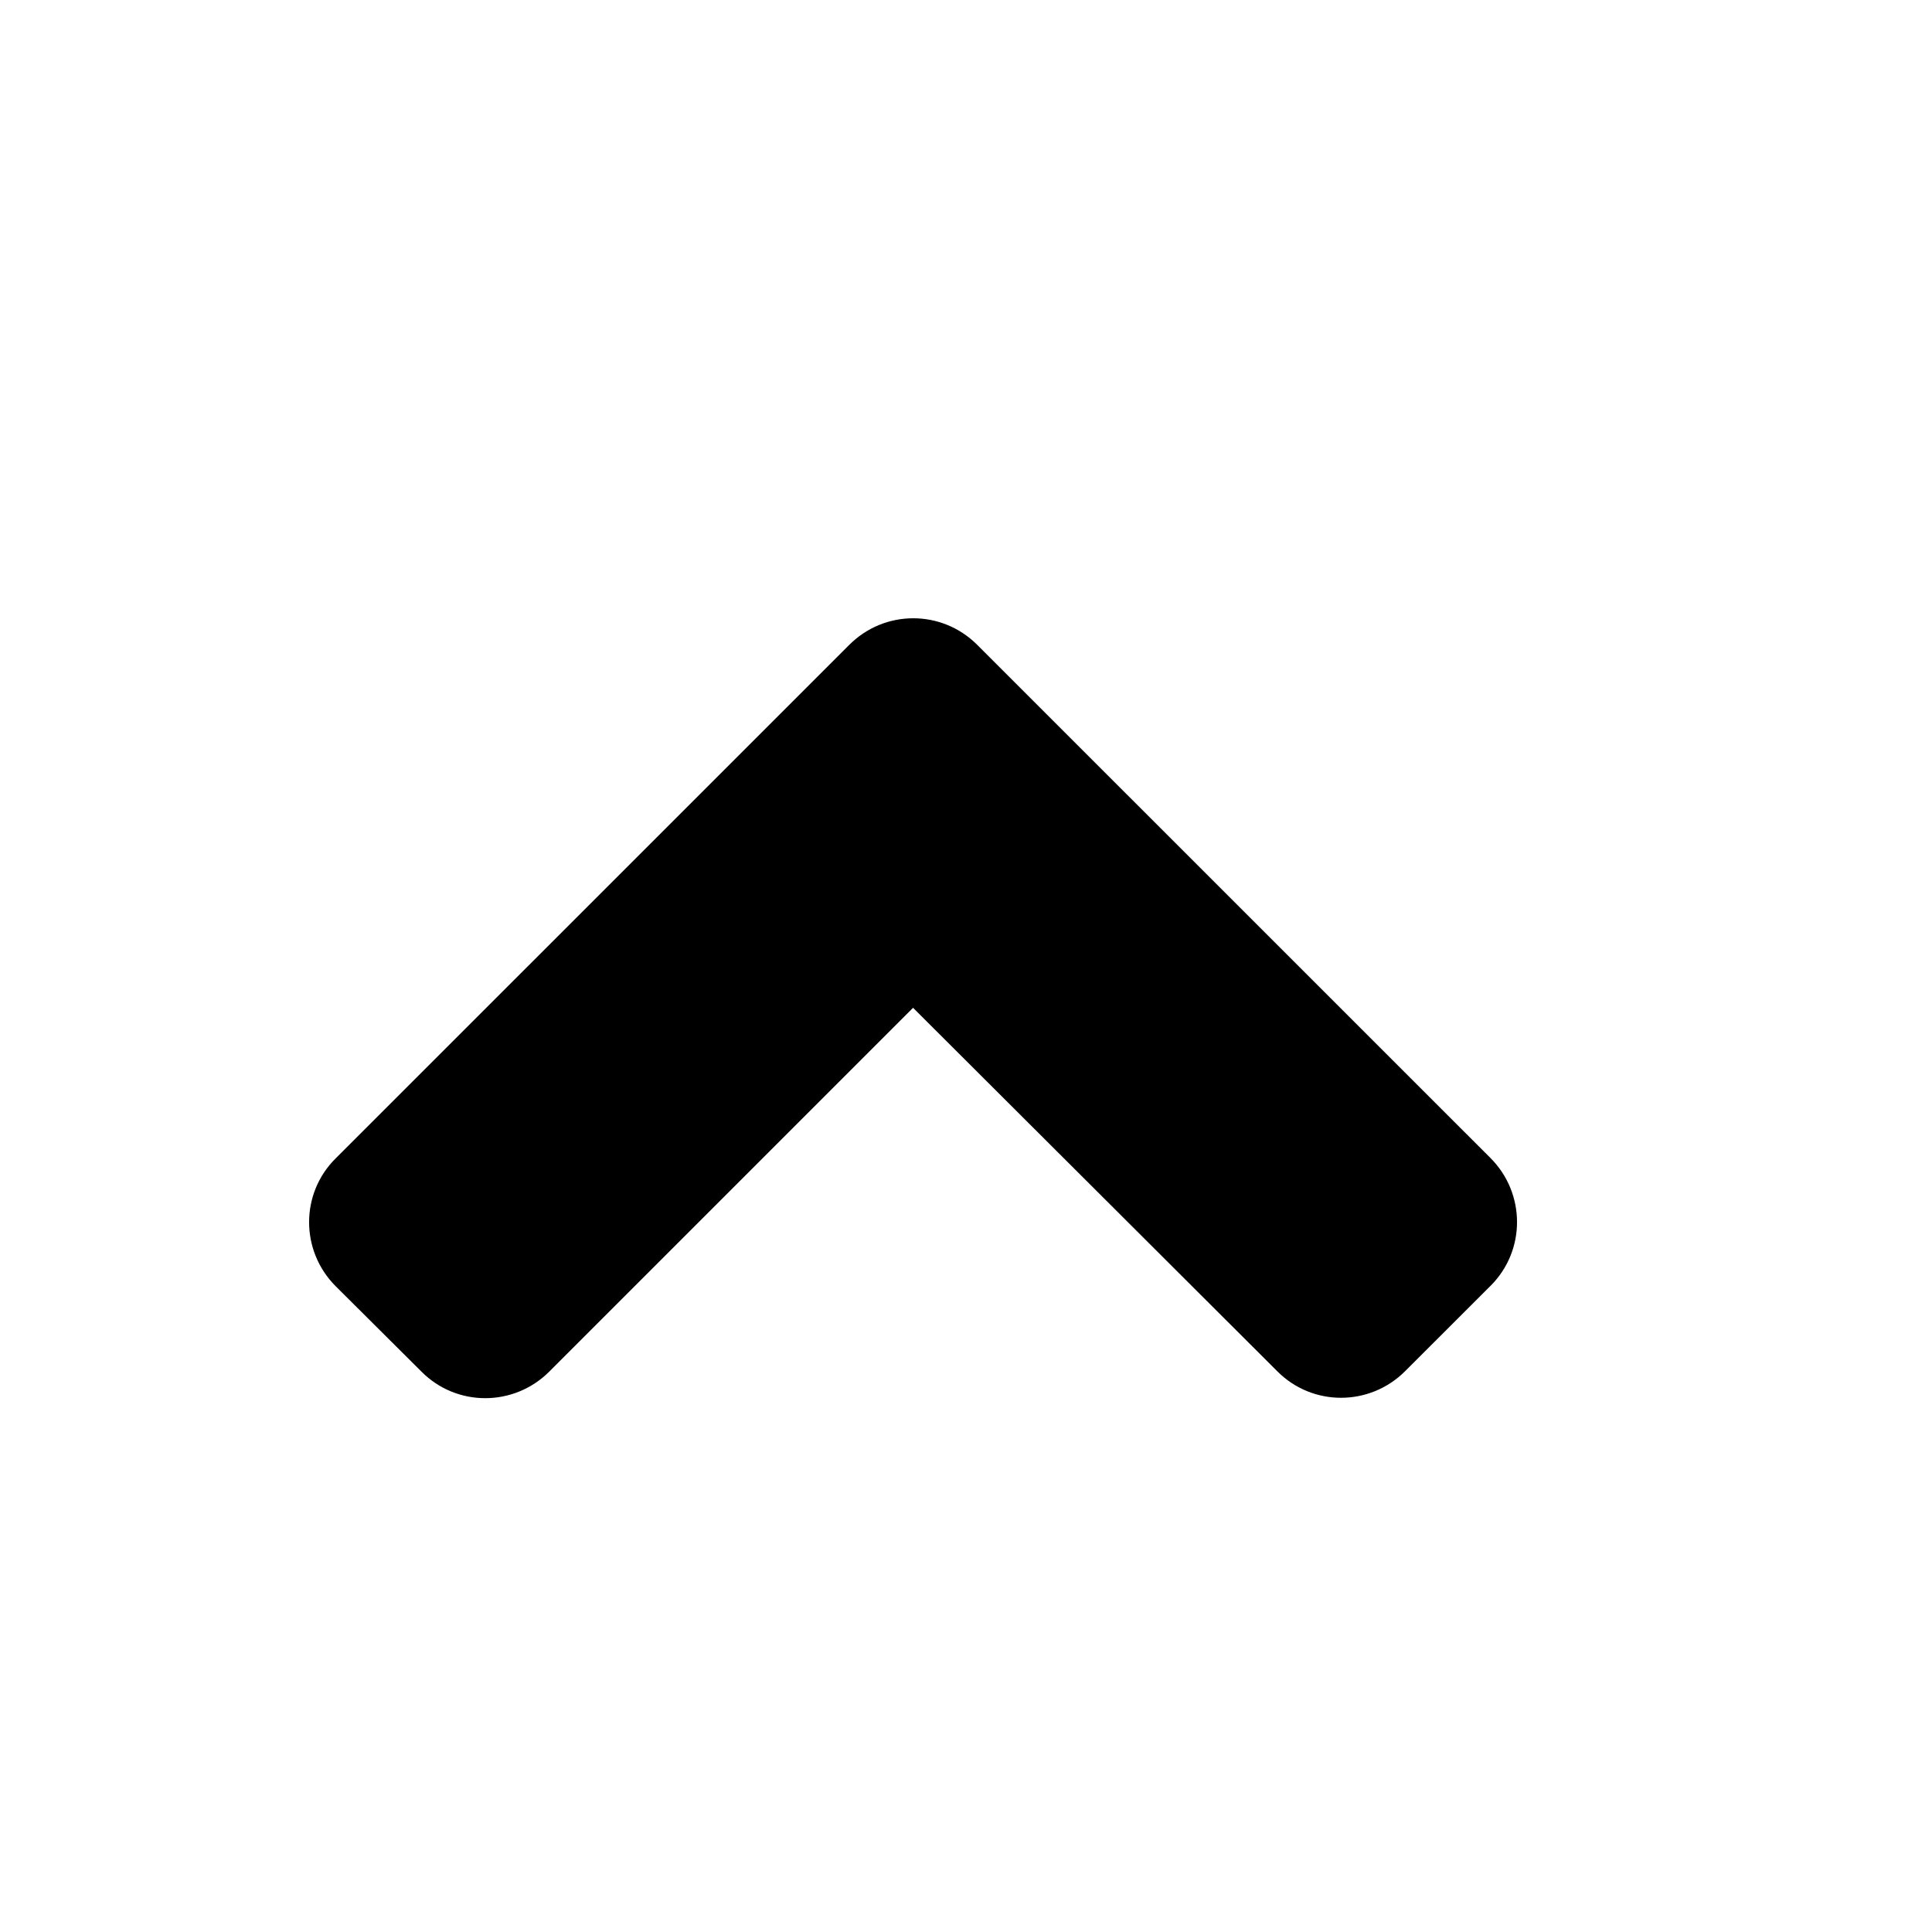
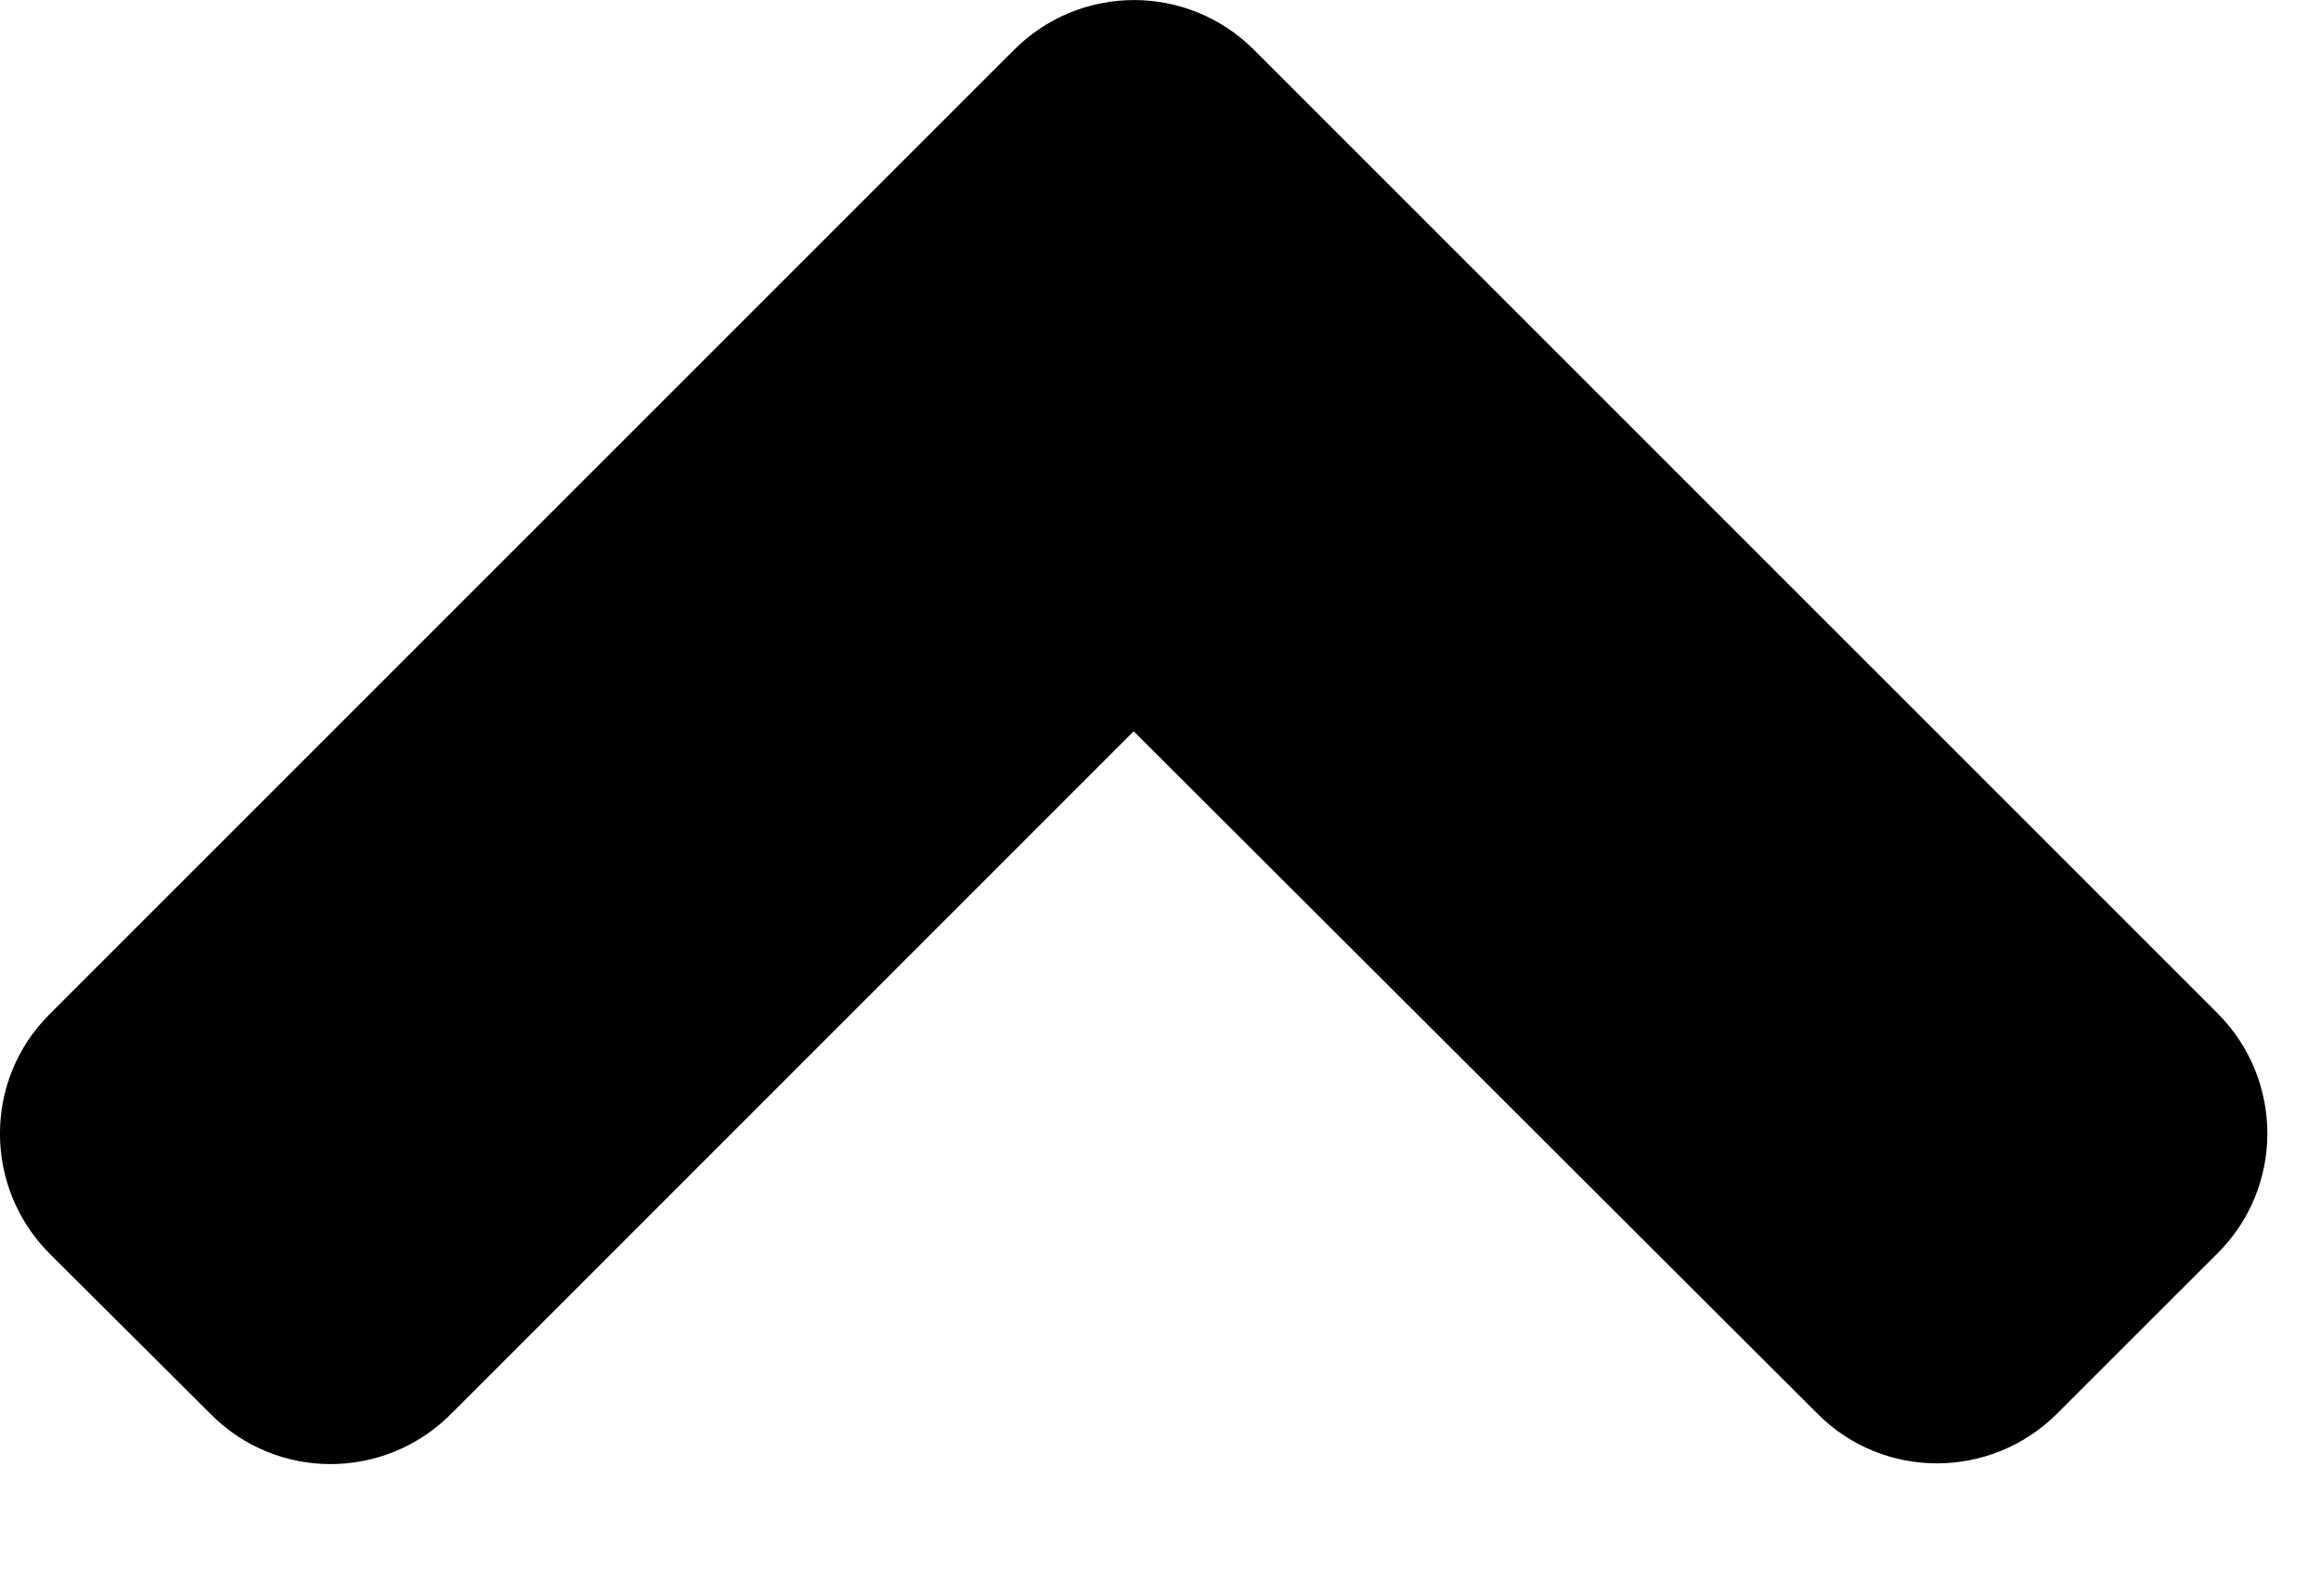
- <svg xmlns="http://www.w3.org/2000/svg" width="25" height="25" viewBox="0 0 25 25" fill="none">
-   <path d="M12.645 8.344L19.286 14.984C19.745 15.443 19.745 16.185 19.286 16.64L18.182 17.743C17.723 18.202 16.981 18.202 16.527 17.743L11.815 13.041L7.108 17.748C6.649 18.207 5.907 18.207 5.453 17.748L4.344 16.644C3.885 16.185 3.885 15.443 4.344 14.989L10.985 8.349C11.444 7.885 12.186 7.885 12.645 8.344Z" fill="black" />
+ <svg xmlns="http://www.w3.org/2000/svg" width="16" height="11" viewBox="0 0 16 11" fill="none">
+   <path d="M8.645 0.344L15.286 6.984C15.745 7.443 15.745 8.185 15.286 8.64L14.182 9.743C13.723 10.202 12.981 10.202 12.527 9.743L7.815 5.041L3.108 9.748C2.649 10.207 1.907 10.207 1.453 9.748L0.344 8.644C-0.115 8.185 -0.115 7.443 0.344 6.989L6.985 0.349C7.444 -0.115 8.186 -0.115 8.645 0.344Z" fill="black" />
</svg>
